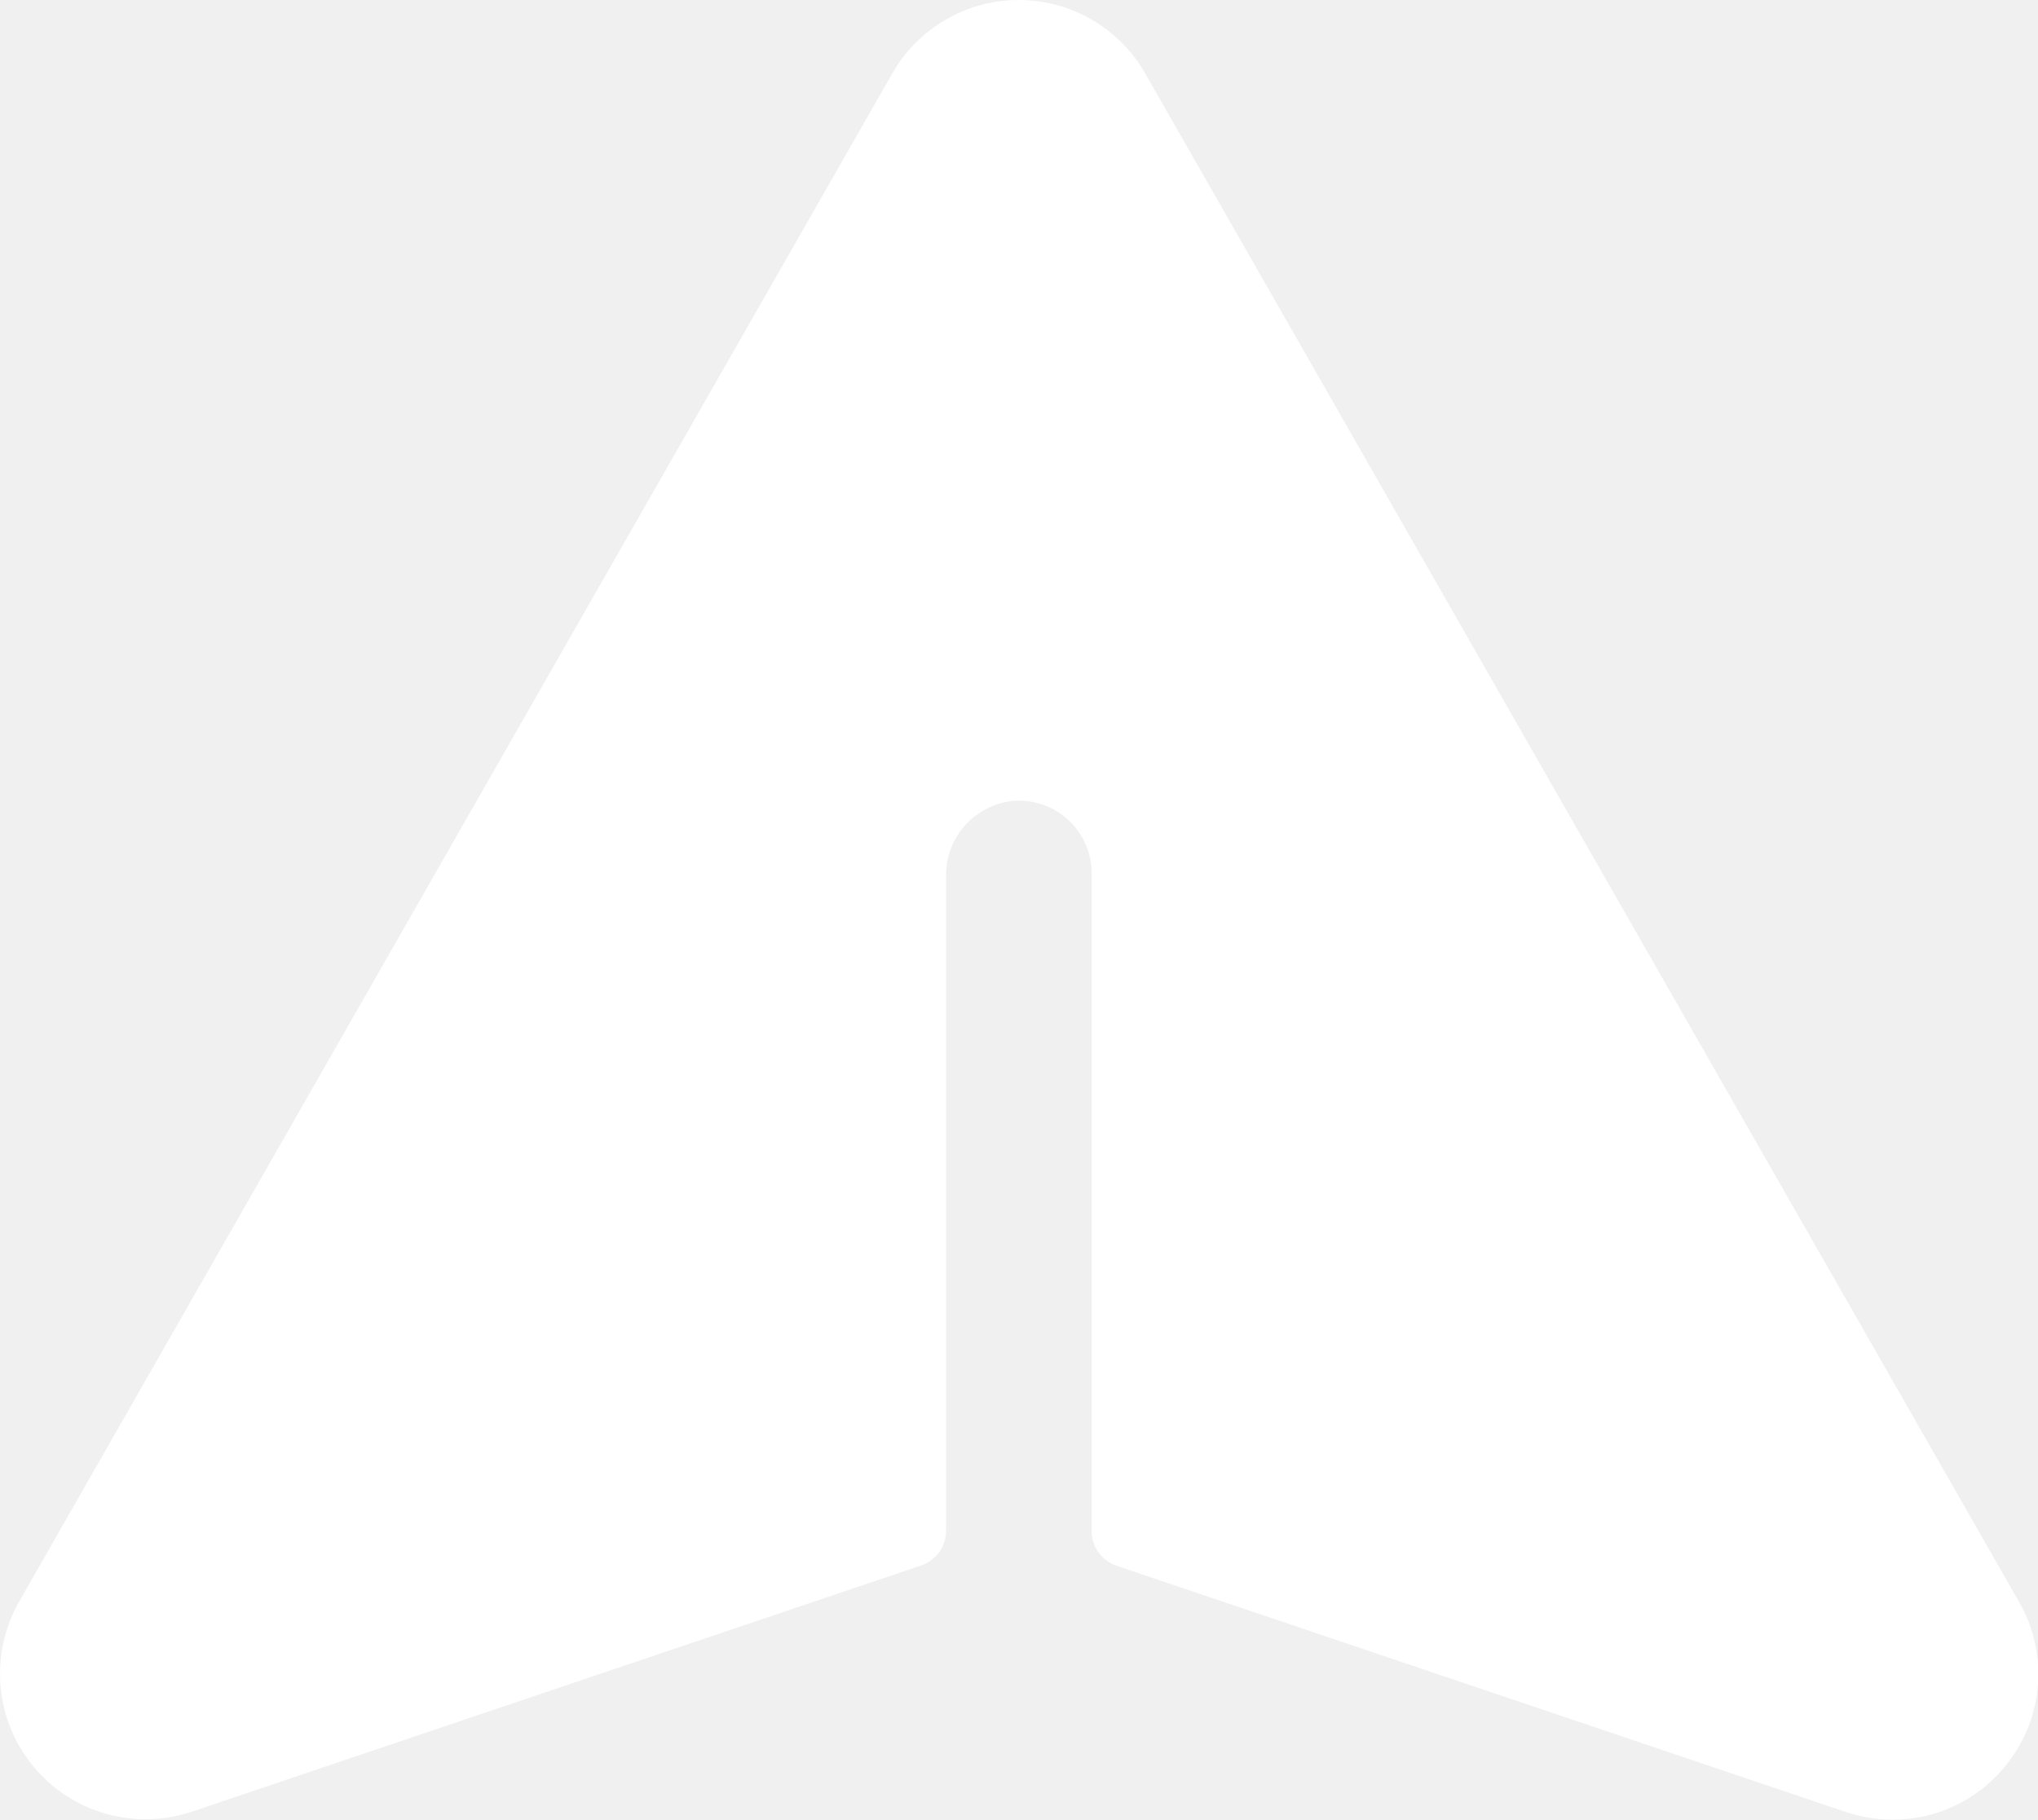
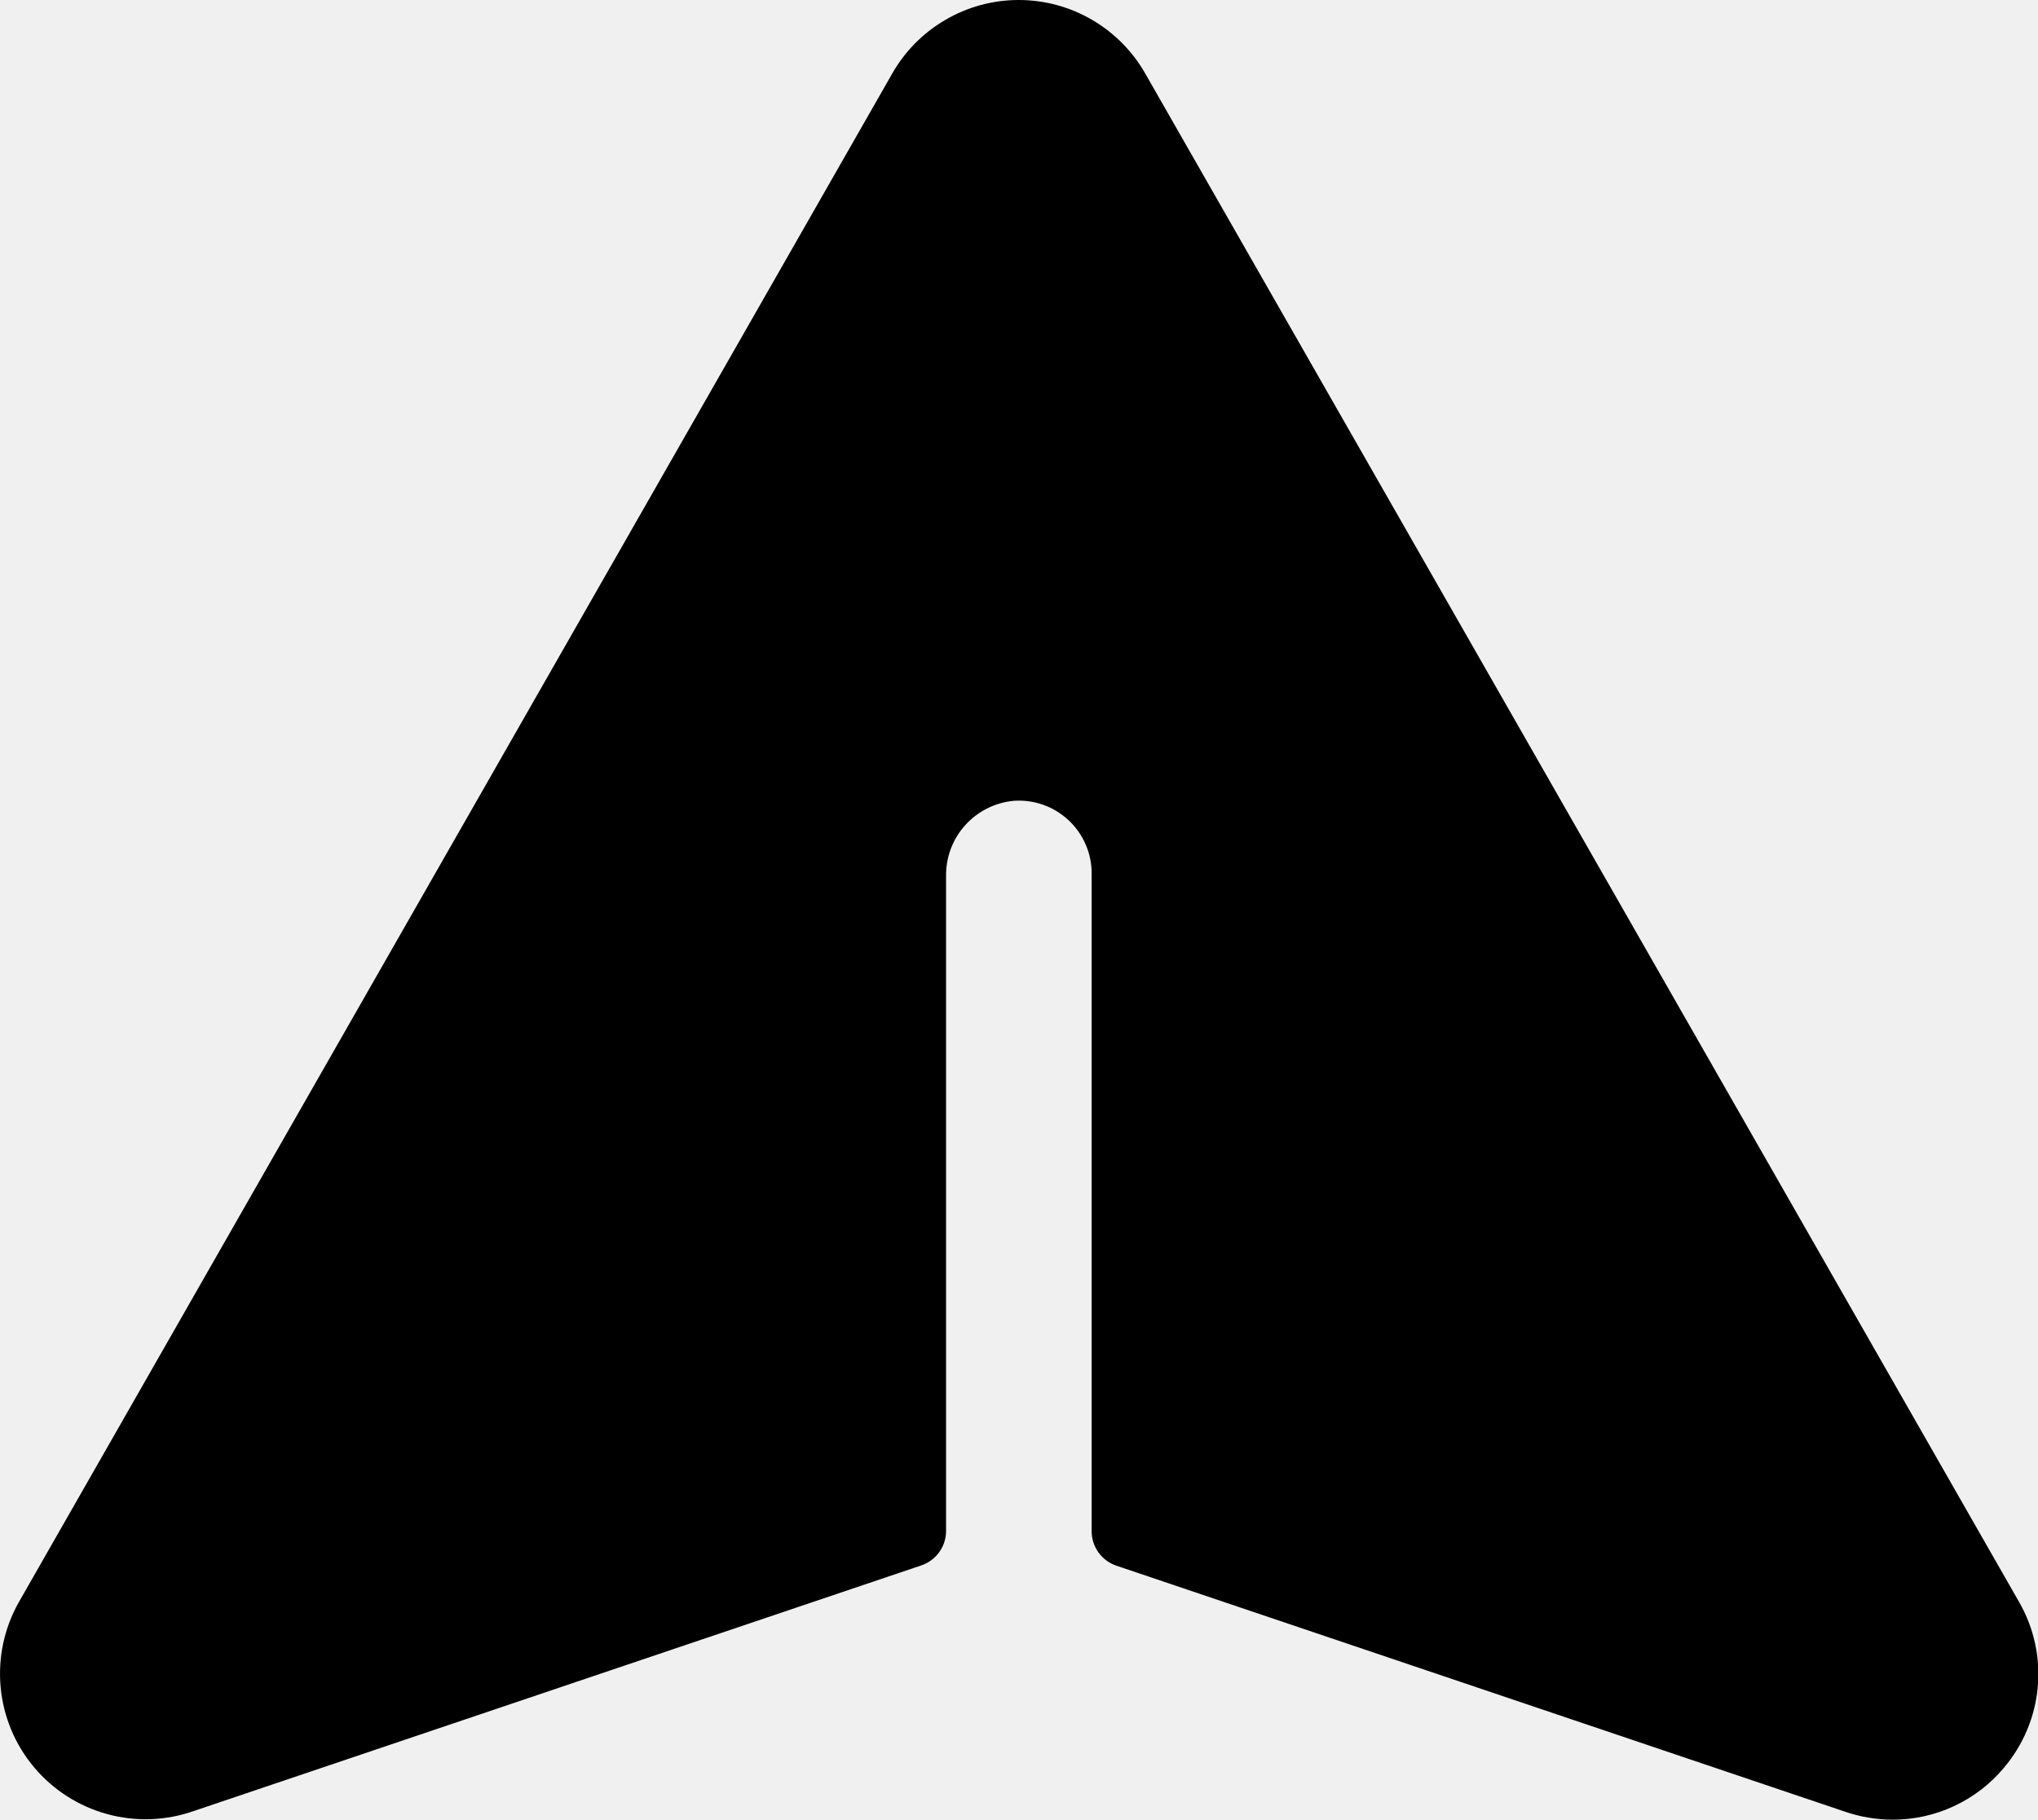
<svg xmlns="http://www.w3.org/2000/svg" width="28" height="25" viewBox="0 0 28 25" fill="none">
-   <path d="M27.53 24.294C27.343 24.517 27.11 24.696 26.846 24.819C26.583 24.942 26.295 25.005 26.005 25.005C25.776 25.005 25.549 24.966 25.333 24.89L15.338 21.515C15.239 21.481 15.153 21.418 15.092 21.333C15.031 21.248 14.998 21.146 14.998 21.041V12.004C14.999 11.867 14.971 11.731 14.916 11.605C14.862 11.479 14.782 11.366 14.682 11.272C14.582 11.179 14.464 11.106 14.335 11.06C14.206 11.014 14.069 10.995 13.932 11.004C13.675 11.027 13.436 11.146 13.263 11.337C13.089 11.529 12.995 11.778 12.998 12.037V21.037C12.998 21.142 12.965 21.244 12.904 21.329C12.843 21.414 12.757 21.477 12.658 21.511L2.663 24.886C2.28 25.021 1.864 25.036 1.472 24.928C1.08 24.821 0.73 24.597 0.469 24.286C0.207 23.975 0.047 23.591 0.009 23.187C-0.029 22.782 0.057 22.375 0.256 22.021L12.253 1.02C12.427 0.71 12.68 0.453 12.987 0.274C13.293 0.094 13.642 0 13.996 0C14.351 0 14.7 0.094 15.006 0.274C15.312 0.453 15.566 0.71 15.74 1.02L27.742 22.017C27.946 22.372 28.034 22.782 27.996 23.189C27.958 23.597 27.795 23.982 27.53 24.294Z" fill="white" />
+   <path d="M27.53 24.294C27.343 24.517 27.11 24.696 26.846 24.819C26.583 24.942 26.295 25.005 26.005 25.005C25.776 25.005 25.549 24.966 25.333 24.89L15.338 21.515C15.239 21.481 15.153 21.418 15.092 21.333C15.031 21.248 14.998 21.146 14.998 21.041V12.004C14.999 11.867 14.971 11.731 14.916 11.605C14.862 11.479 14.782 11.366 14.682 11.272C14.582 11.179 14.464 11.106 14.335 11.06C14.206 11.014 14.069 10.995 13.932 11.004C13.675 11.027 13.436 11.146 13.263 11.337C13.089 11.529 12.995 11.778 12.998 12.037V21.037C12.998 21.142 12.965 21.244 12.904 21.329C12.843 21.414 12.757 21.477 12.658 21.511L2.663 24.886C2.28 25.021 1.864 25.036 1.472 24.928C1.08 24.821 0.73 24.597 0.469 24.286C0.207 23.975 0.047 23.591 0.009 23.187C-0.029 22.782 0.057 22.375 0.256 22.021L12.253 1.02C12.427 0.71 12.68 0.453 12.987 0.274C13.293 0.094 13.642 0 13.996 0C14.351 0 14.7 0.094 15.006 0.274C15.312 0.453 15.566 0.71 15.74 1.02L27.742 22.017C27.946 22.372 28.034 22.782 27.996 23.189C27.958 23.597 27.795 23.982 27.53 24.294Z" fill="black" />
</svg>
